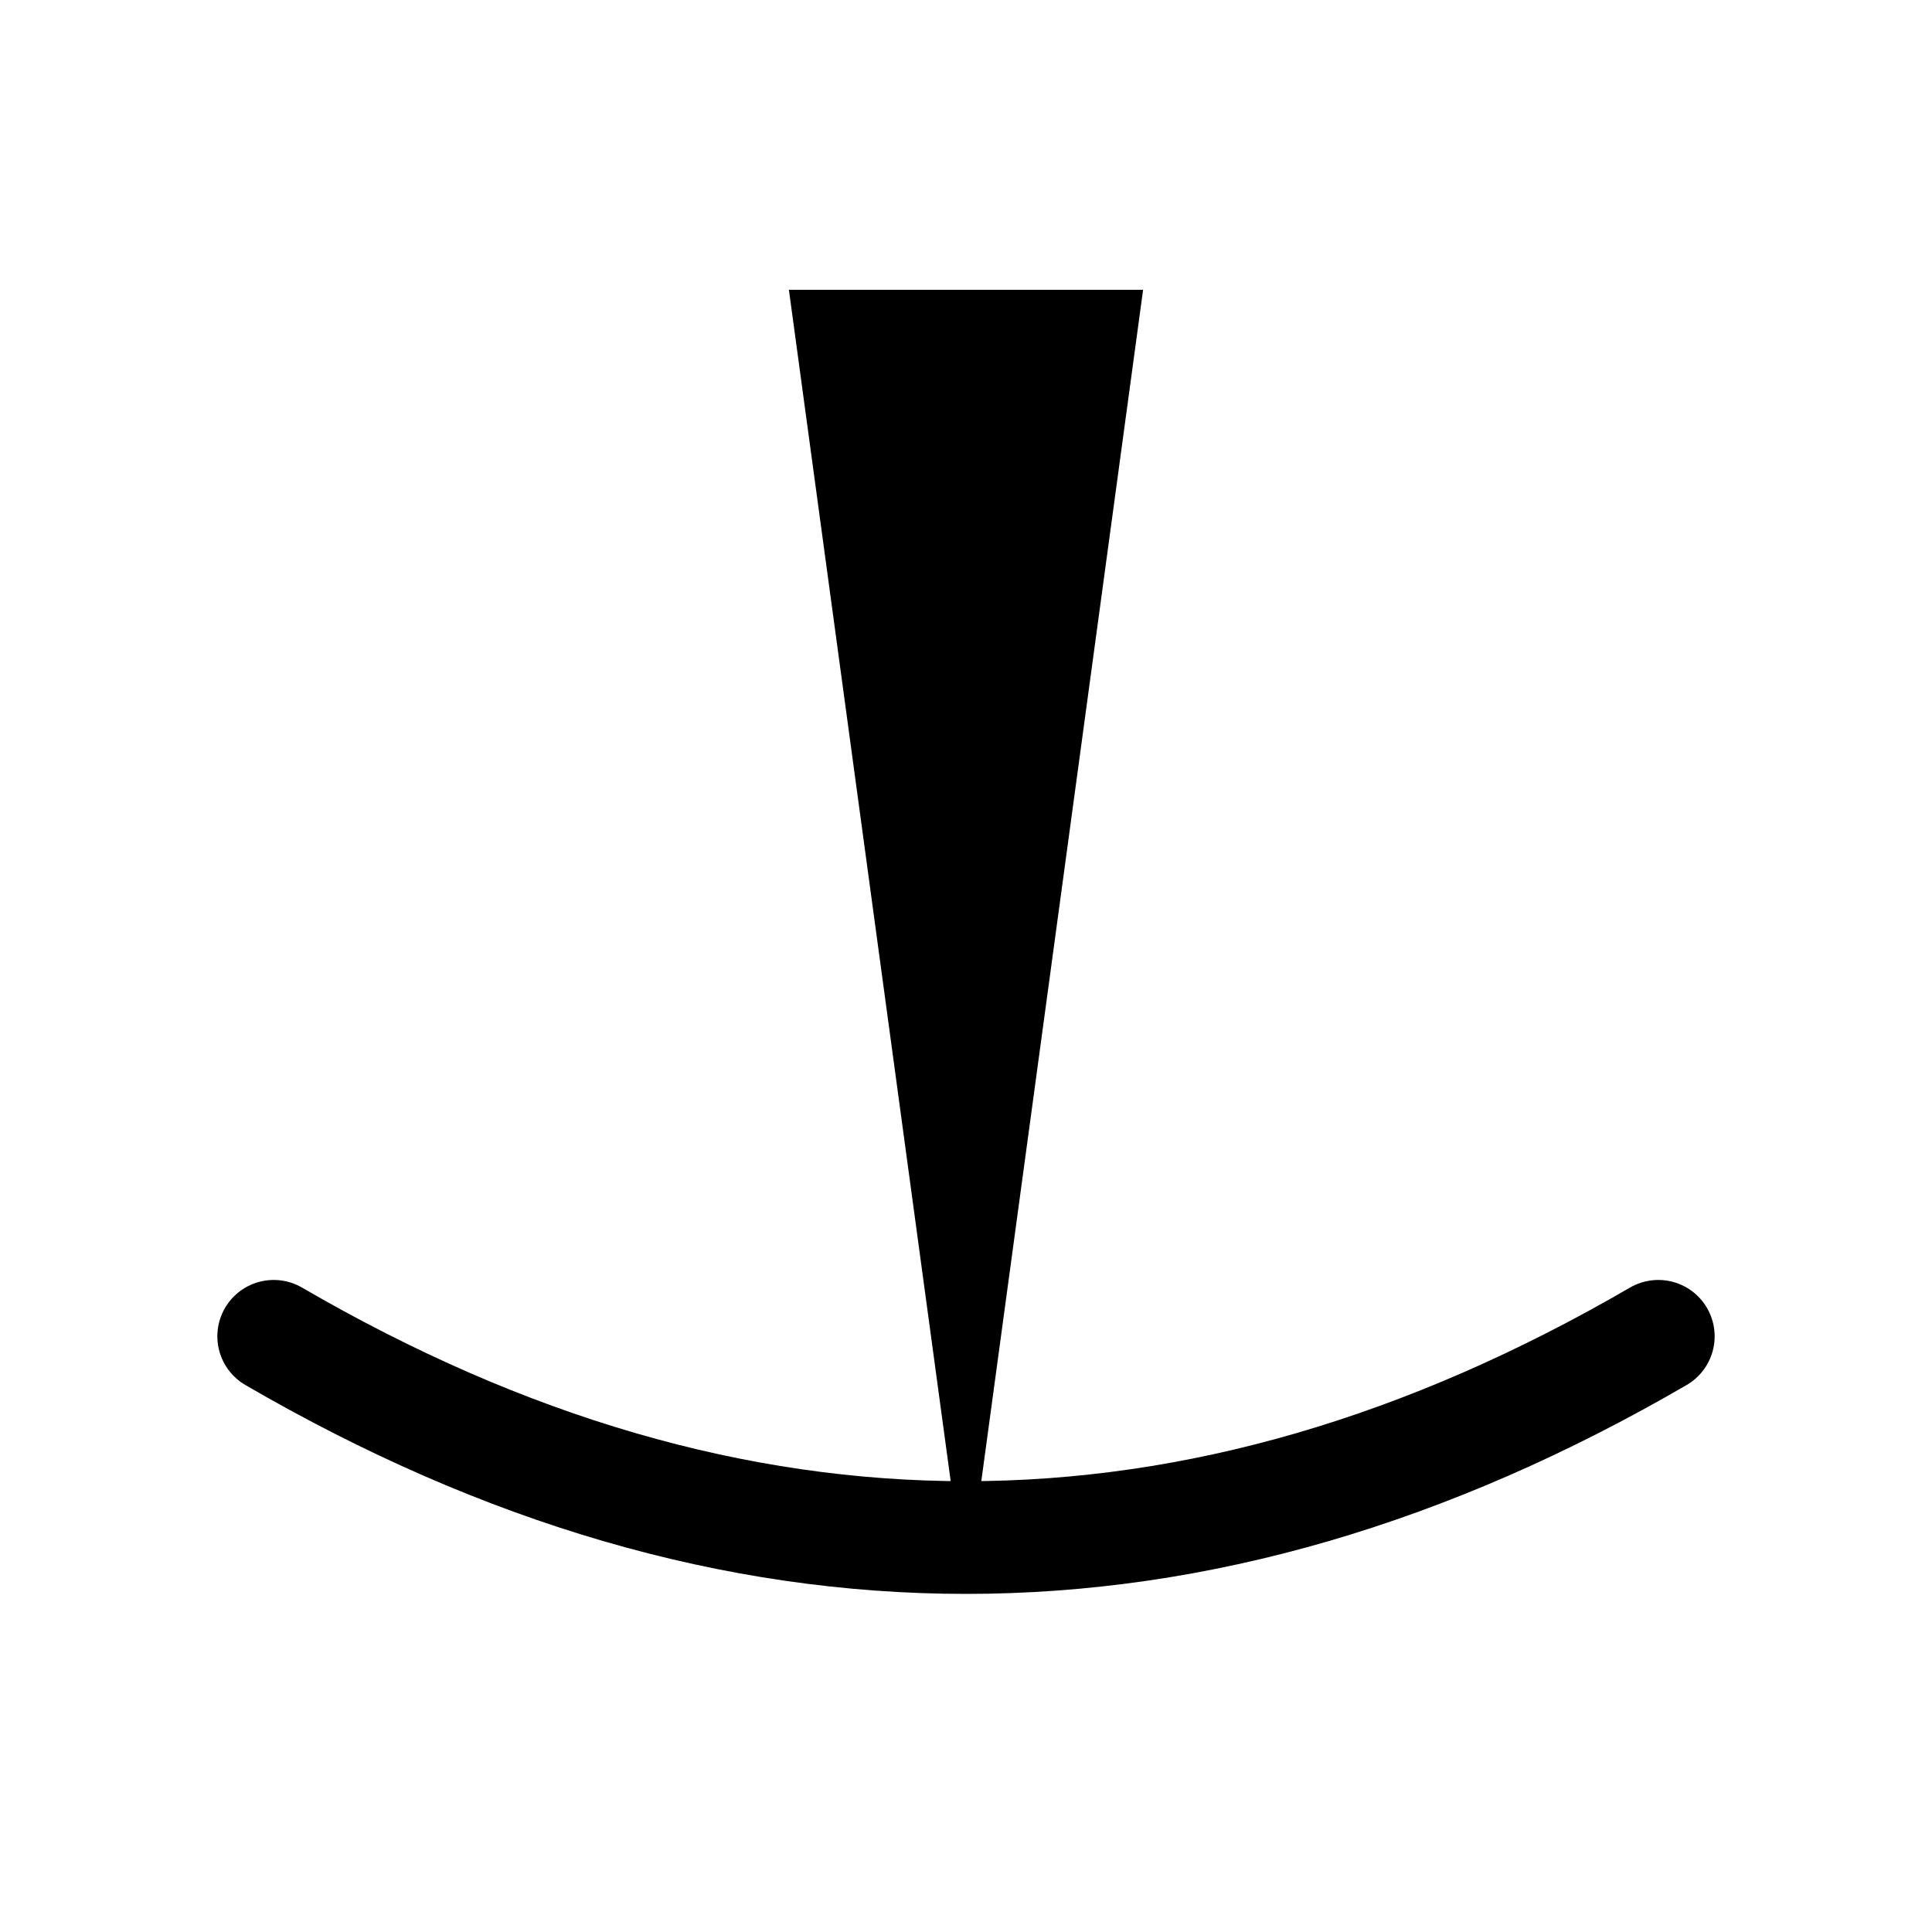
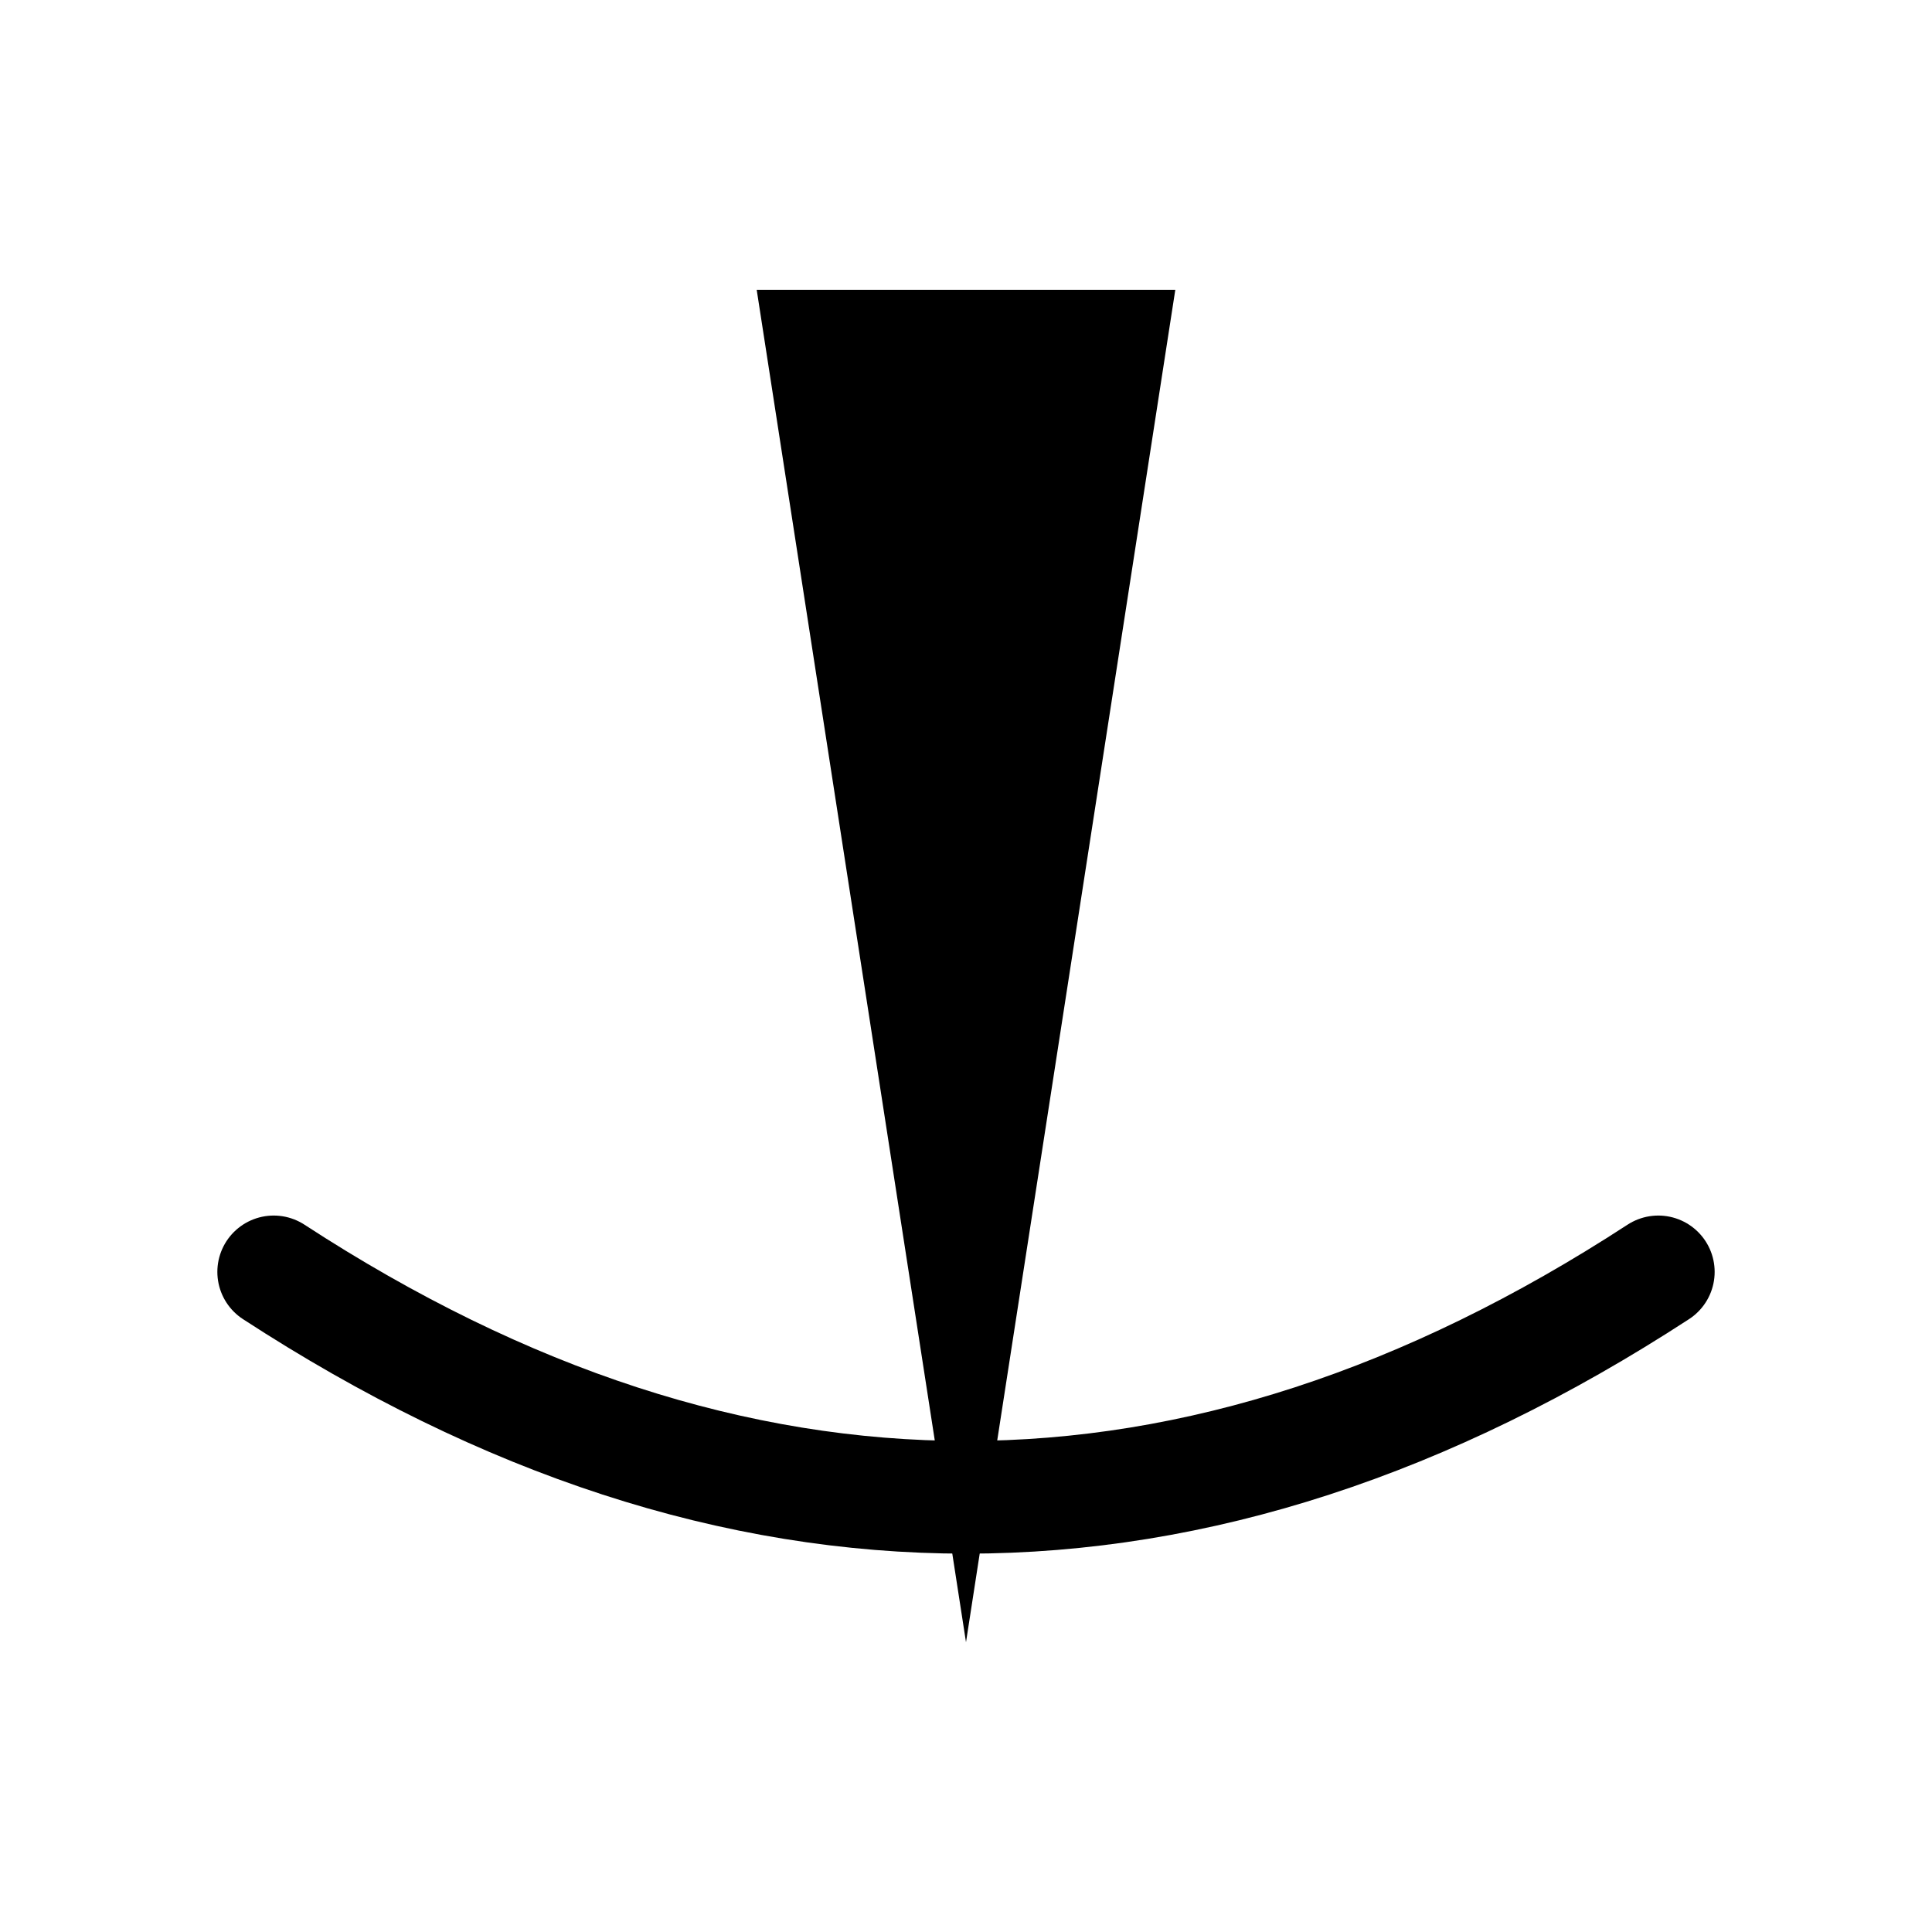
<svg xmlns="http://www.w3.org/2000/svg" viewBox="0 0 24 24" width="24" height="24" fill="none" stroke="currentColor" stroke-width="1.4" stroke-linecap="round" stroke-linejoin="round">
-   <path d="M3.4,16.6Q12,21.6 20.6,16.6" />
-   <path d="M9.8,3.6L14.2,3.6L12,19.8Z" fill="currentColor" stroke="none" />
+   <path d="M3.4,15.8Q12,21.4 20.6,15.8" />
+   <path d="M9.4,3.6L14.6,3.6L12,20.4Z" fill="currentColor" stroke="none" />
</svg>
